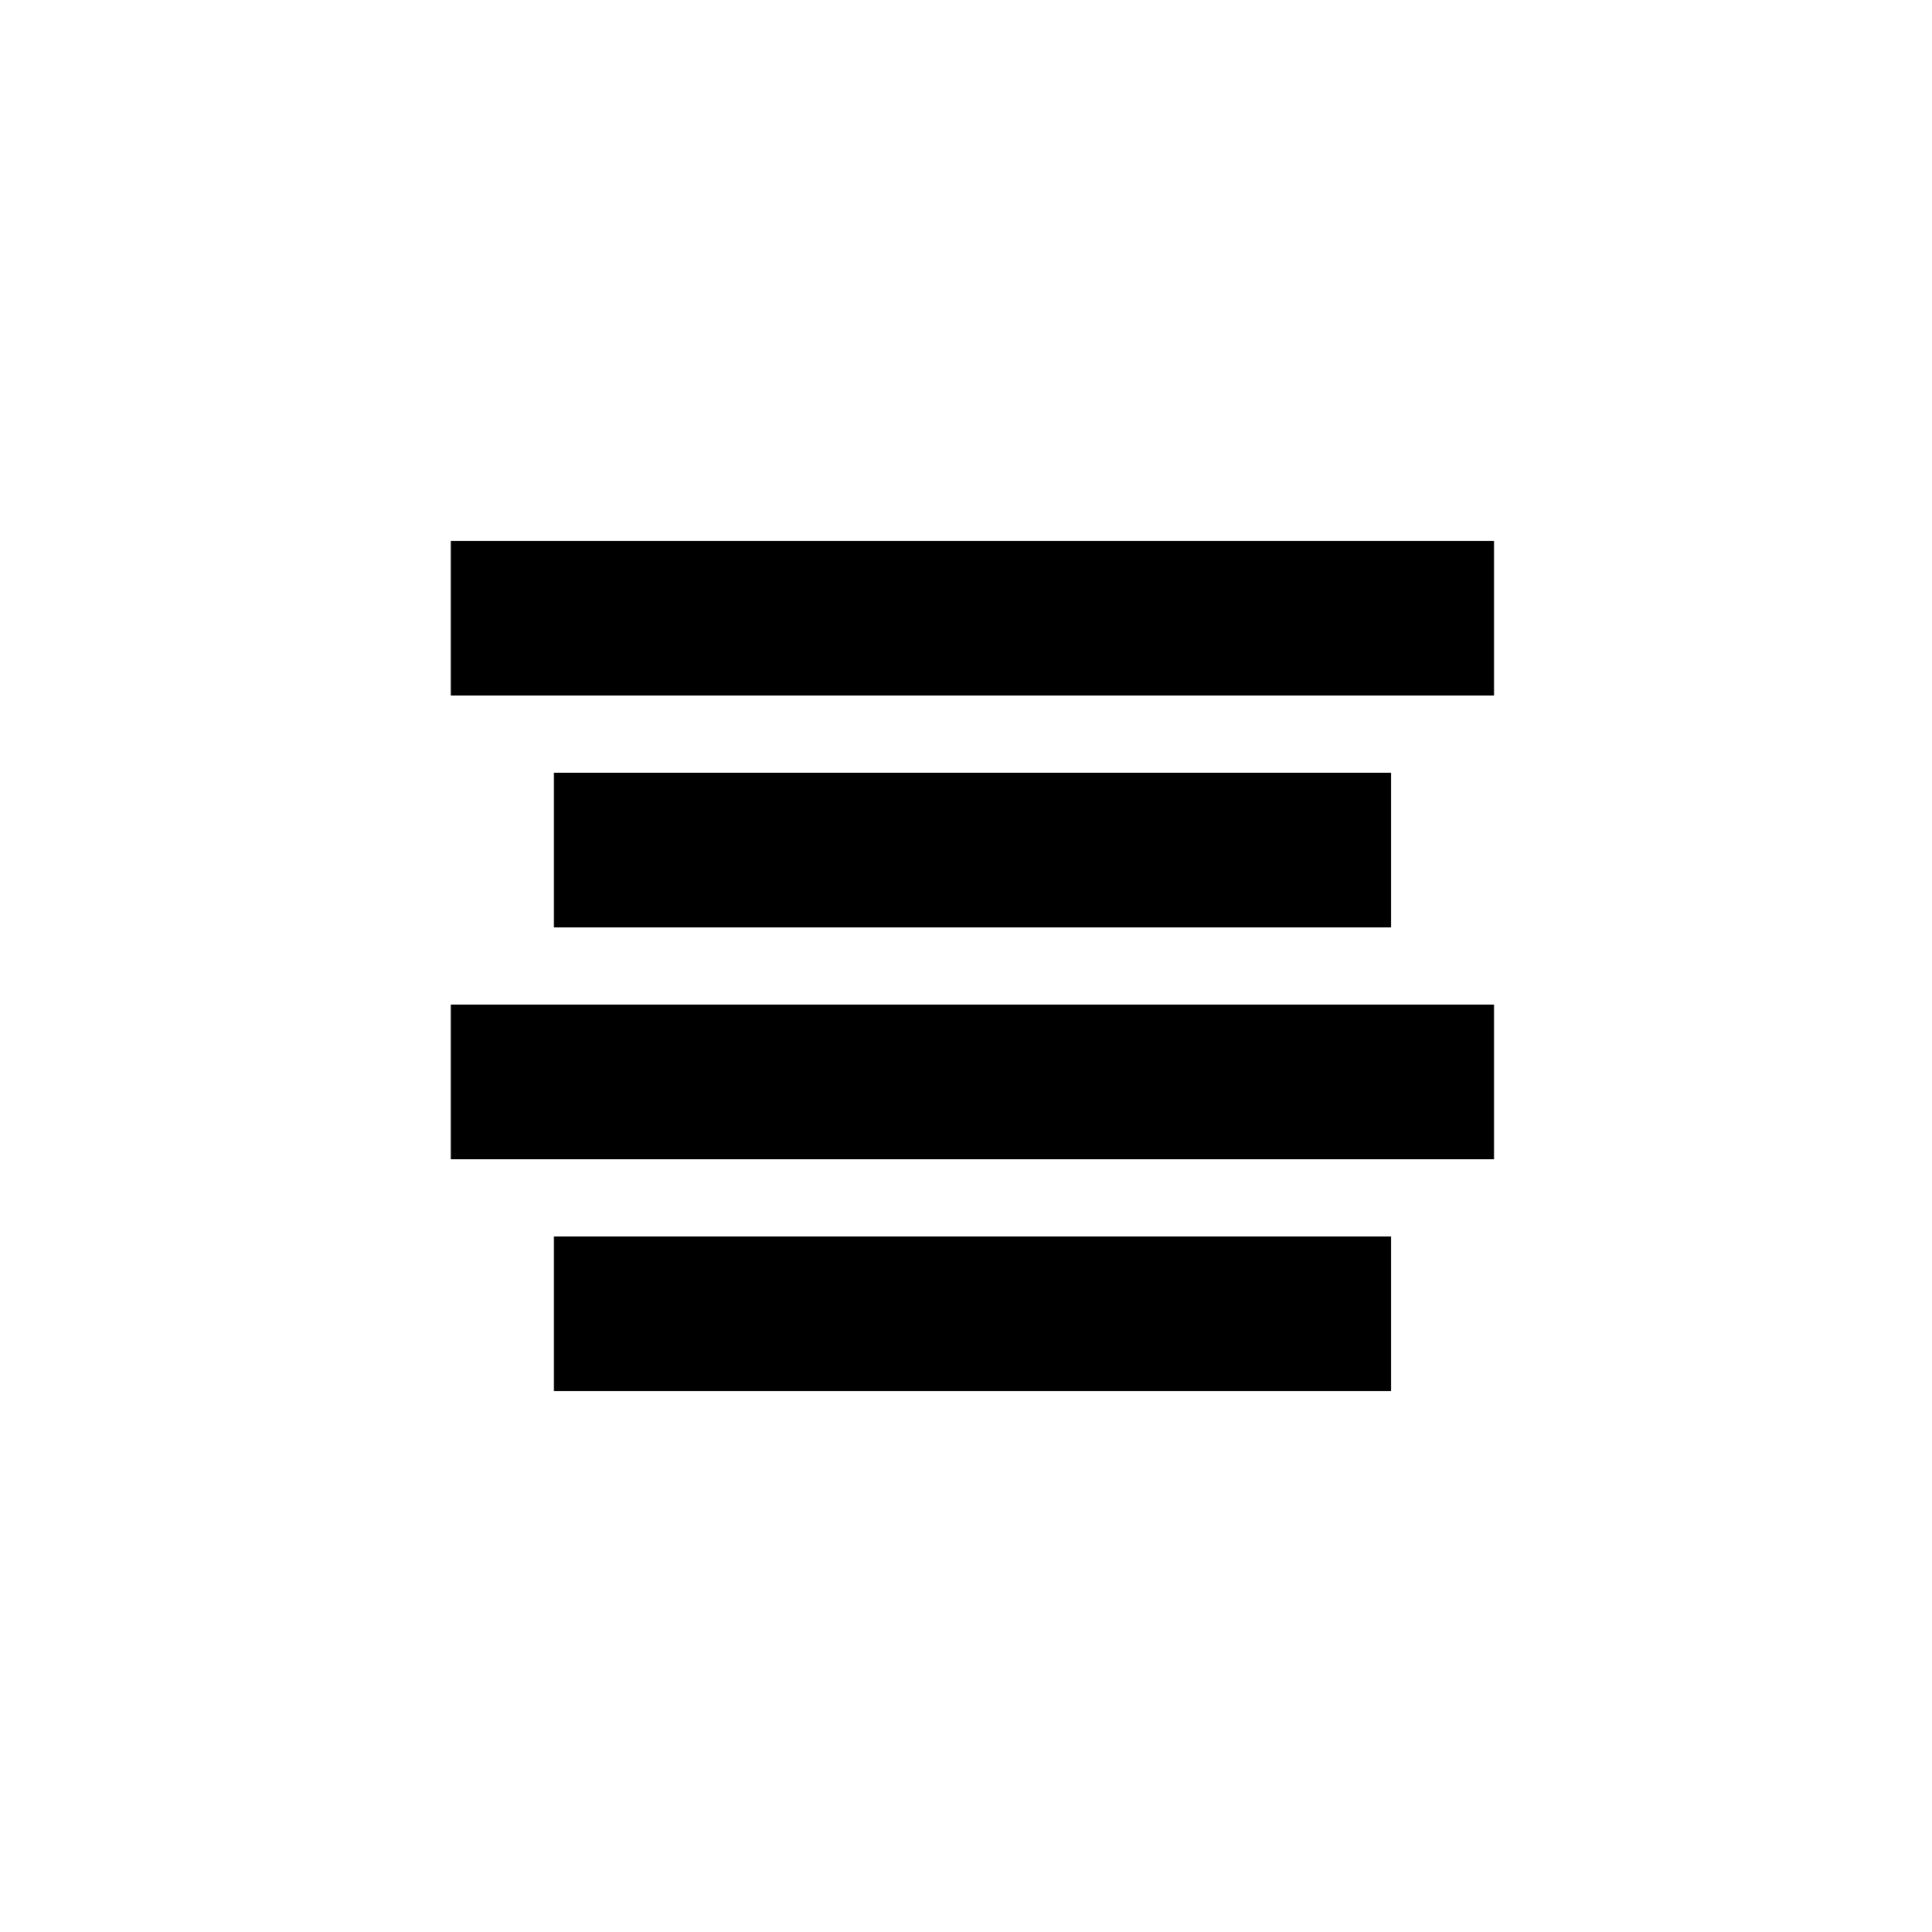
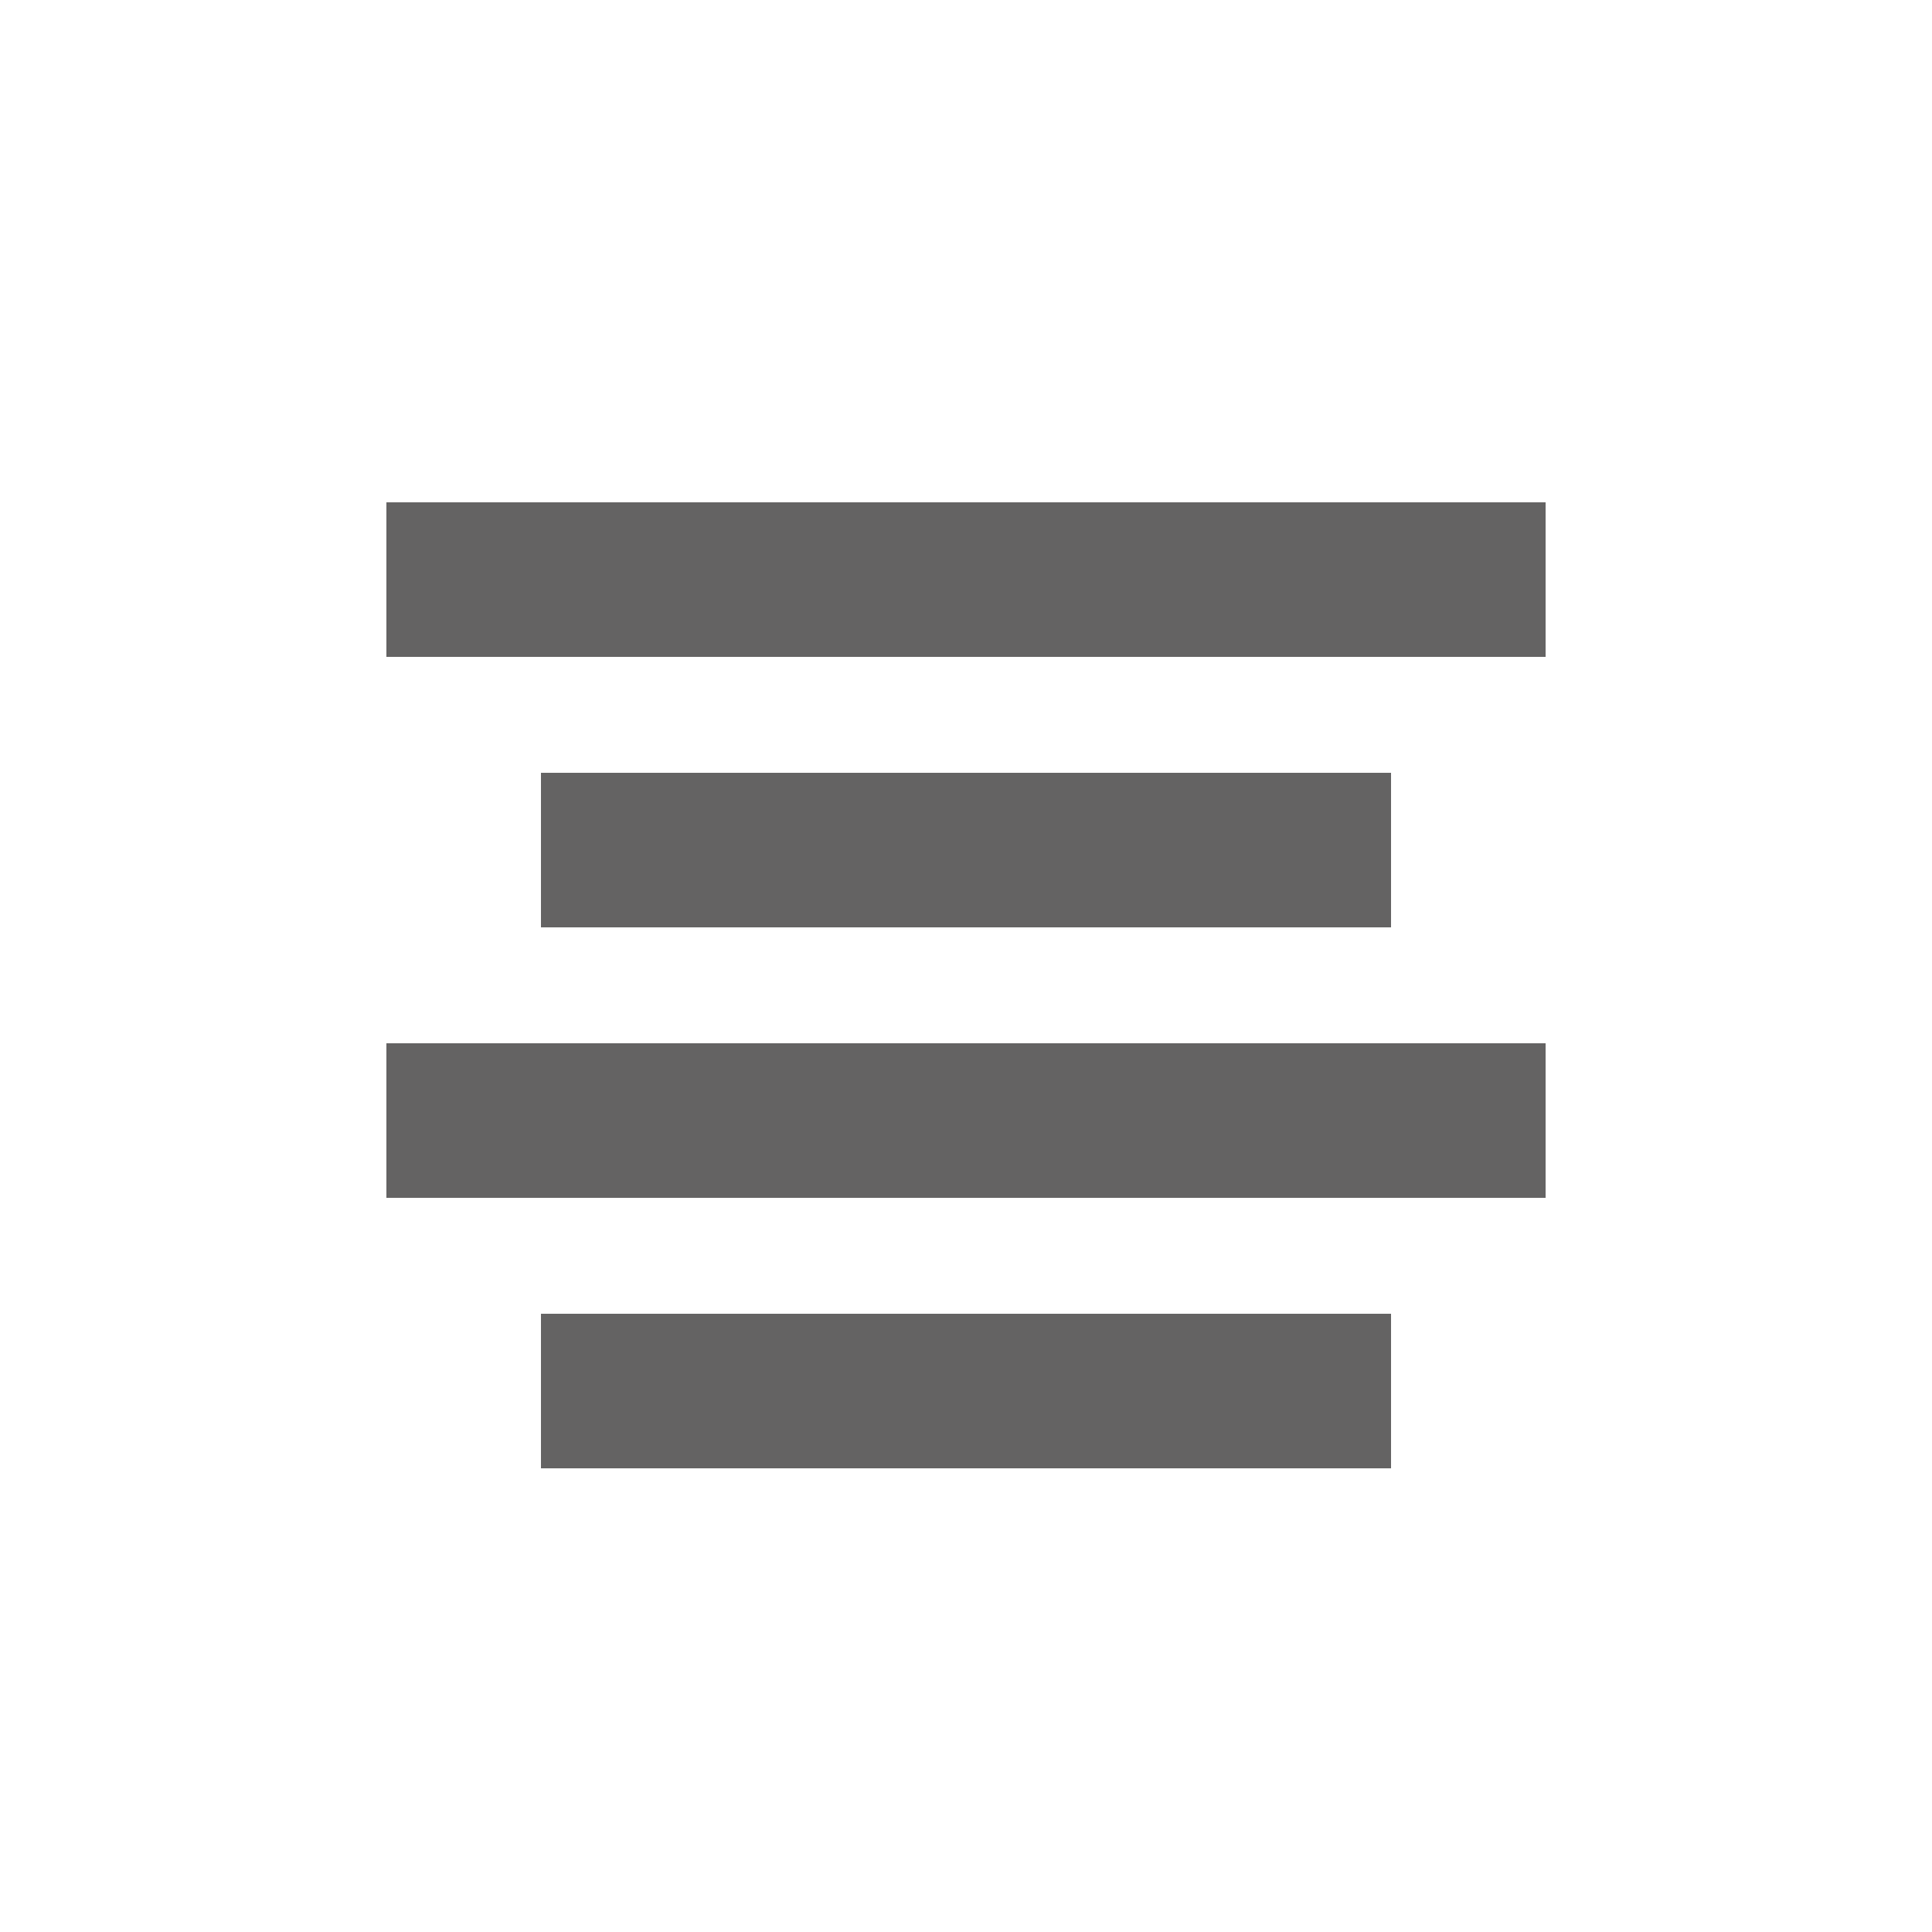
- <svg xmlns="http://www.w3.org/2000/svg" width="150" height="150" viewBox="0 0 150 150">
+ <svg xmlns="http://www.w3.org/2000/svg" width="50" height="50" viewBox="0 0 50 50">
  <defs>
    <clipPath id="clip-CenterAlignIcon">
-       <rect width="150" height="150" />
+       <rect width="50" height="50" />
    </clipPath>
  </defs>
  <g id="CenterAlignIcon" clip-path="url(#clip-CenterAlignIcon)">
-     <g id="Center_Align" data-name="Center Align" transform="translate(35 42)">
-       <rect id="Rectangle_2" data-name="Rectangle 2" width="81" height="12" />
-       <rect id="Rectangle_3" data-name="Rectangle 3" width="65" height="12" transform="translate(8 18)" />
-       <rect id="Rectangle_4" data-name="Rectangle 4" width="81" height="12" transform="translate(0 36)" />
-       <rect id="Rectangle_5" data-name="Rectangle 5" width="65" height="12" transform="translate(8 54)" />
+     <g id="Align_left" data-name="Align left" transform="translate(10 13)">
+       <rect id="Rectangle_6" data-name="Rectangle 6" width="30" height="4" transform="translate(0)" fill="rgba(43,41,41,0.73)" />
+       <rect id="Rectangle_7" data-name="Rectangle 7" width="22" height="4" transform="translate(4 7)" fill="rgba(43,41,41,0.73)" />
+       <rect id="Rectangle_8" data-name="Rectangle 8" width="30" height="4" transform="translate(0 14)" fill="rgba(43,41,41,0.73)" />
+       <rect id="Rectangle_9" data-name="Rectangle 9" width="22" height="4" transform="translate(4 21)" fill="rgba(43,41,41,0.73)" />
    </g>
  </g>
</svg>
